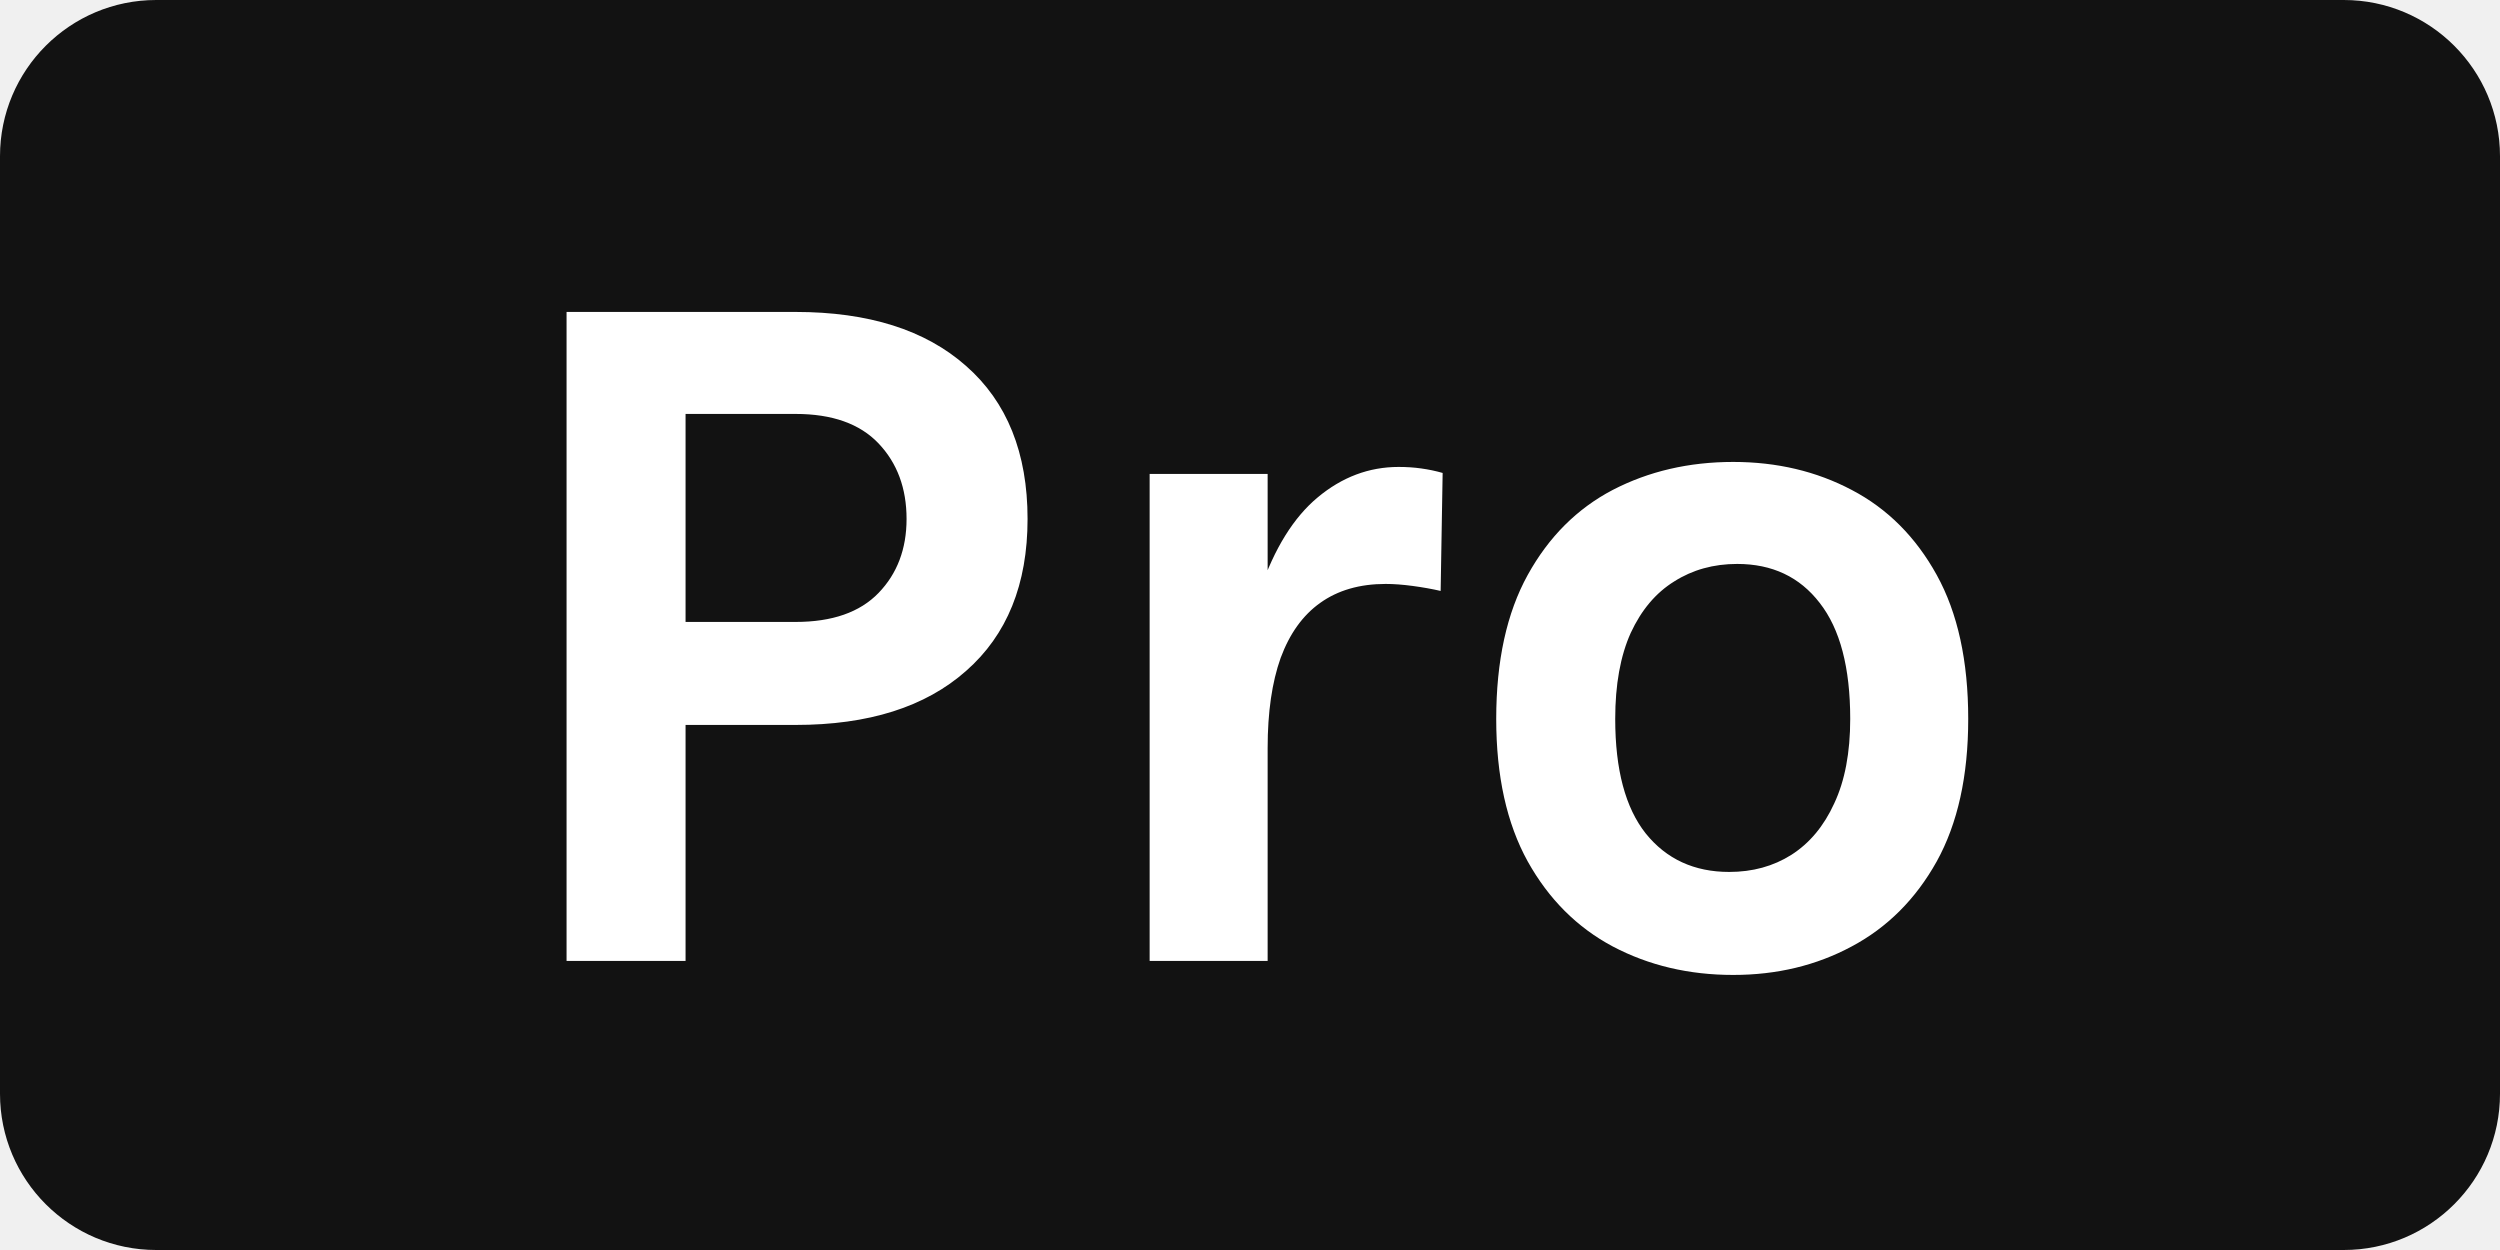
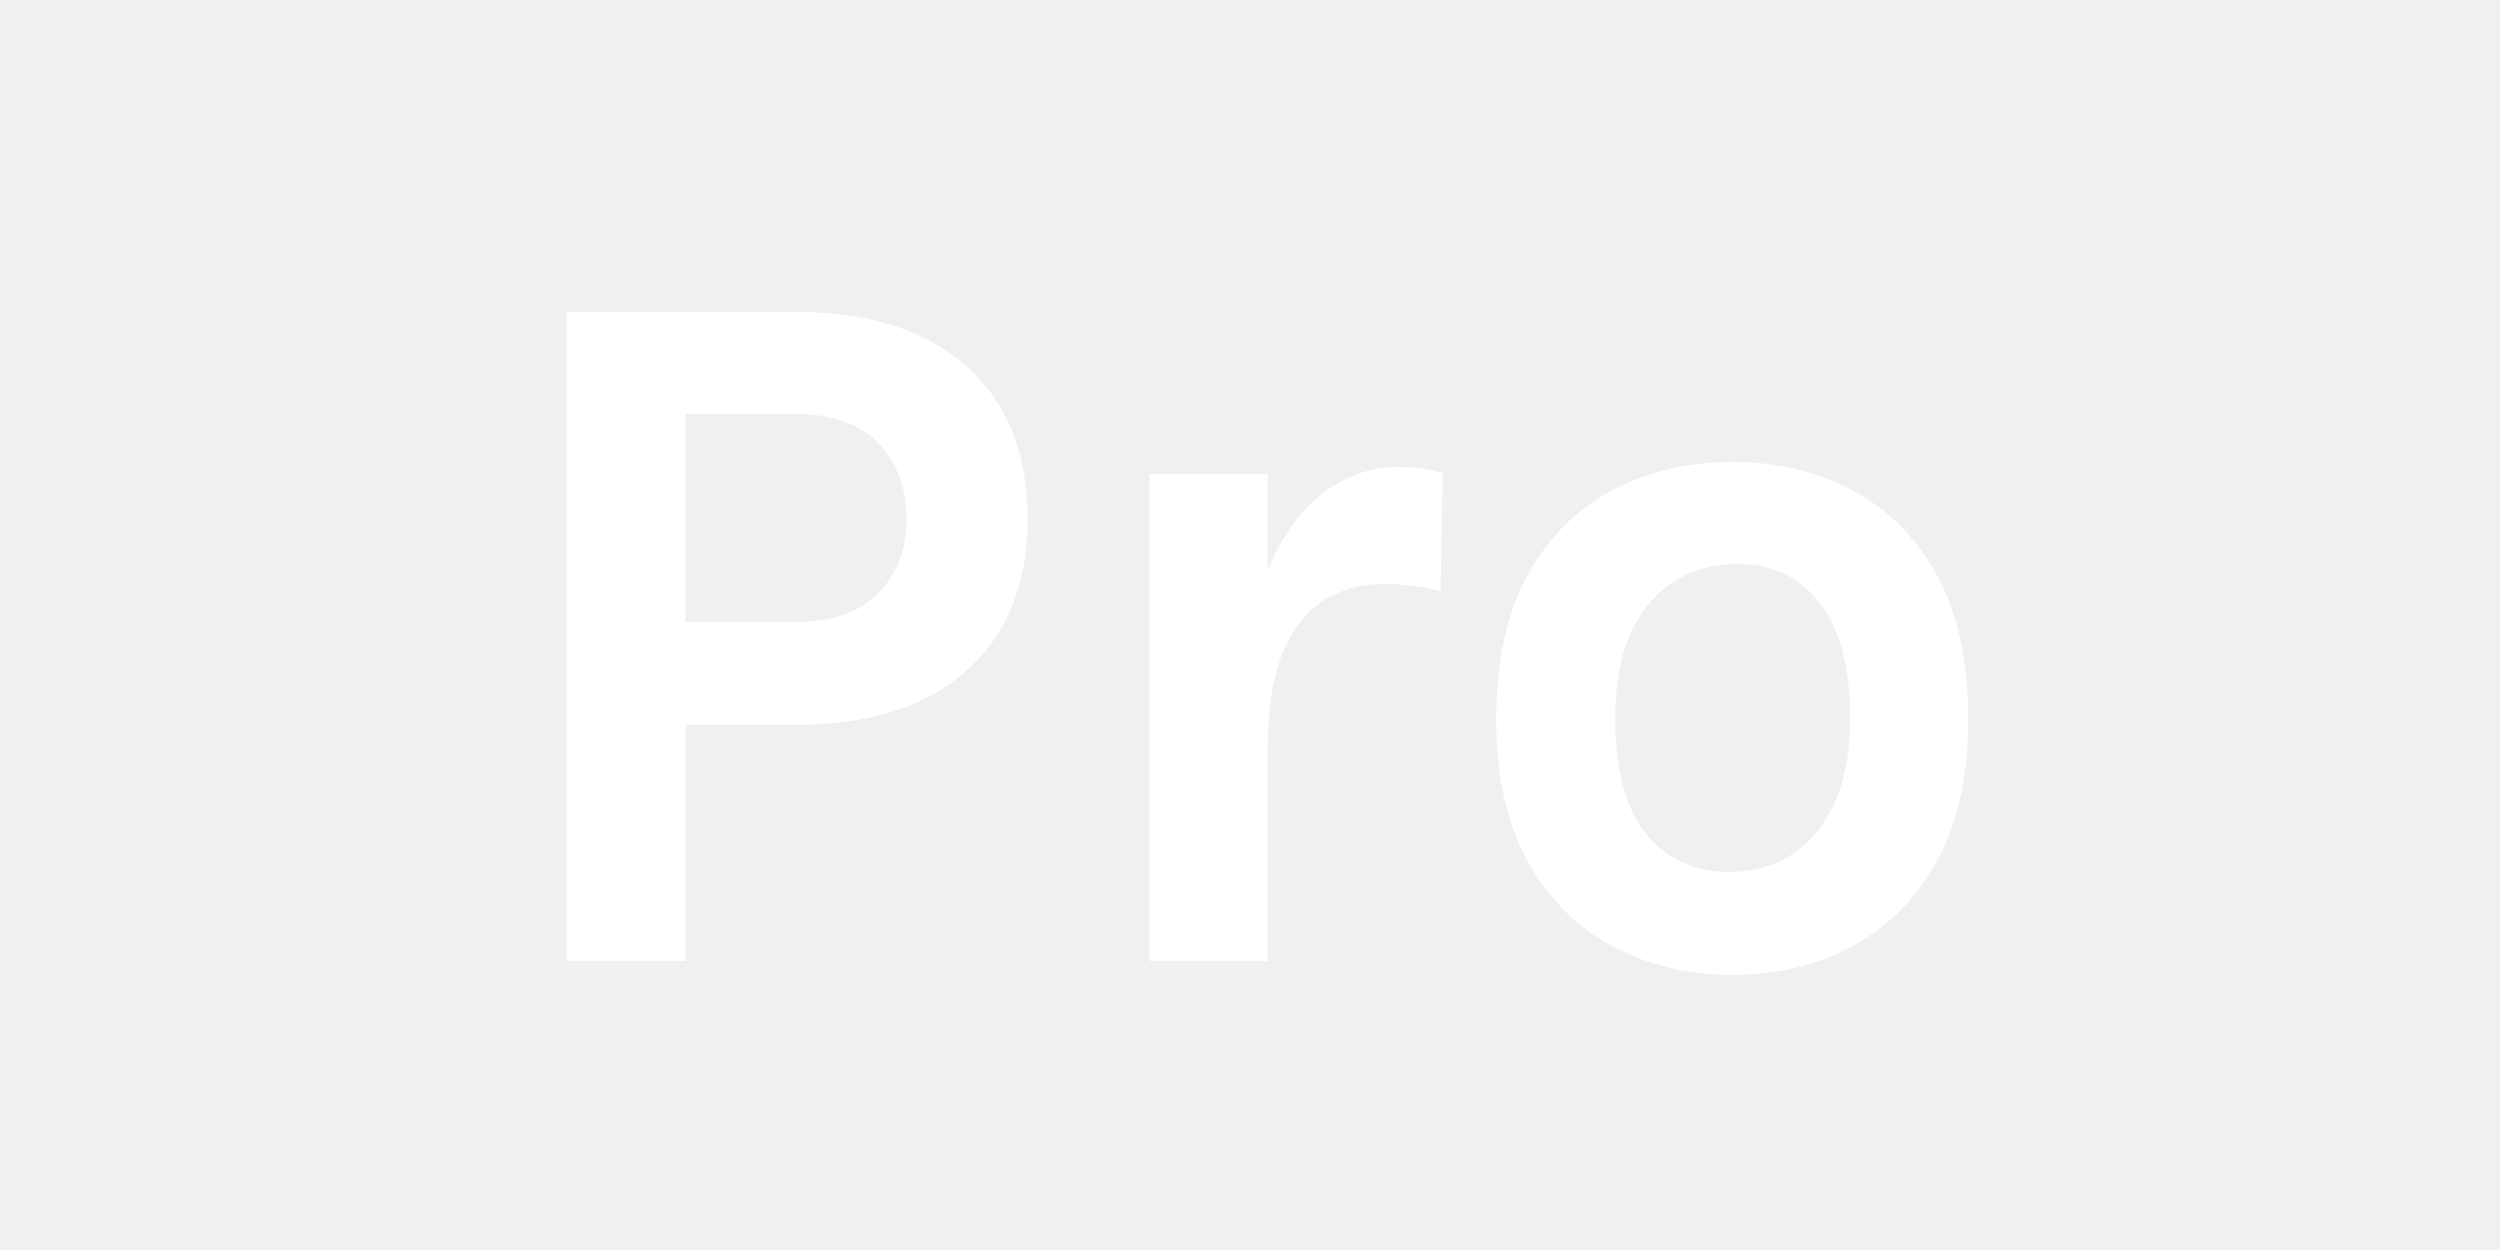
<svg xmlns="http://www.w3.org/2000/svg" width="320" height="160" viewBox="0 0 320 160" fill="none">
  <g clip-path="url(#clip0_33_49)">
-     <rect x="320" width="160" height="320" rx="20" transform="rotate(90 320 0)" fill="#121212" />
    <path d="M72.52 123V39.928H101.832C111.176 39.928 118.451 42.232 123.656 46.84C128.904 51.448 131.528 57.976 131.528 66.424C131.528 74.787 128.904 81.272 123.656 85.88C118.451 90.488 111.176 92.792 101.832 92.792H87.752V123H72.52ZM87.752 79.608H101.832C106.525 79.608 110.067 78.371 112.456 75.896C114.845 73.421 116.04 70.264 116.04 66.424C116.04 62.499 114.845 59.277 112.456 56.76C110.067 54.243 106.525 52.984 101.832 52.984H87.752V79.608ZM147.154 123V60.664H162.258V123H147.154ZM158.546 95.736C158.546 87.587 159.463 80.845 161.298 75.512C163.133 70.179 165.586 66.232 168.658 63.672C171.773 61.069 175.229 59.768 179.026 59.768C180.05 59.768 181.01 59.832 181.906 59.96C182.845 60.088 183.762 60.28 184.658 60.536L184.402 75.64C183.293 75.384 182.098 75.171 180.818 75C179.538 74.829 178.386 74.744 177.362 74.744C174.034 74.744 171.239 75.555 168.978 77.176C166.759 78.755 165.074 81.101 163.922 84.216C162.813 87.331 162.258 91.171 162.258 95.736H158.546ZM221.852 124.792C216.177 124.792 211.036 123.576 206.428 121.144C201.863 118.712 198.236 115.085 195.548 110.264C192.86 105.4 191.516 99.32 191.516 92.024C191.516 84.6 192.86 78.456 195.548 73.592C198.236 68.728 201.863 65.101 206.428 62.712C211.036 60.323 216.177 59.128 221.852 59.128C227.441 59.128 232.497 60.323 237.02 62.712C241.585 65.101 245.212 68.728 247.9 73.592C250.588 78.456 251.932 84.6 251.932 92.024C251.932 99.32 250.588 105.4 247.9 110.264C245.212 115.085 241.585 118.712 237.02 121.144C232.497 123.576 227.441 124.792 221.852 124.792ZM221.34 111.608C224.327 111.608 226.972 110.883 229.276 109.432C231.623 107.939 233.457 105.741 234.78 102.84C236.145 99.939 236.828 96.333 236.828 92.024C236.828 85.453 235.527 80.504 232.924 77.176C230.364 73.848 226.844 72.184 222.364 72.184C219.335 72.184 216.647 72.931 214.3 74.424C211.953 75.875 210.097 78.072 208.732 81.016C207.409 83.96 206.748 87.629 206.748 92.024C206.748 98.509 208.049 103.395 210.652 106.68C213.297 109.965 216.86 111.608 221.34 111.608Z" fill="white" />
  </g>
  <defs>
    <clipPath id="clip0_33_49">
      <rect width="320" height="160" fill="white" />
    </clipPath>
  </defs>
</svg>
